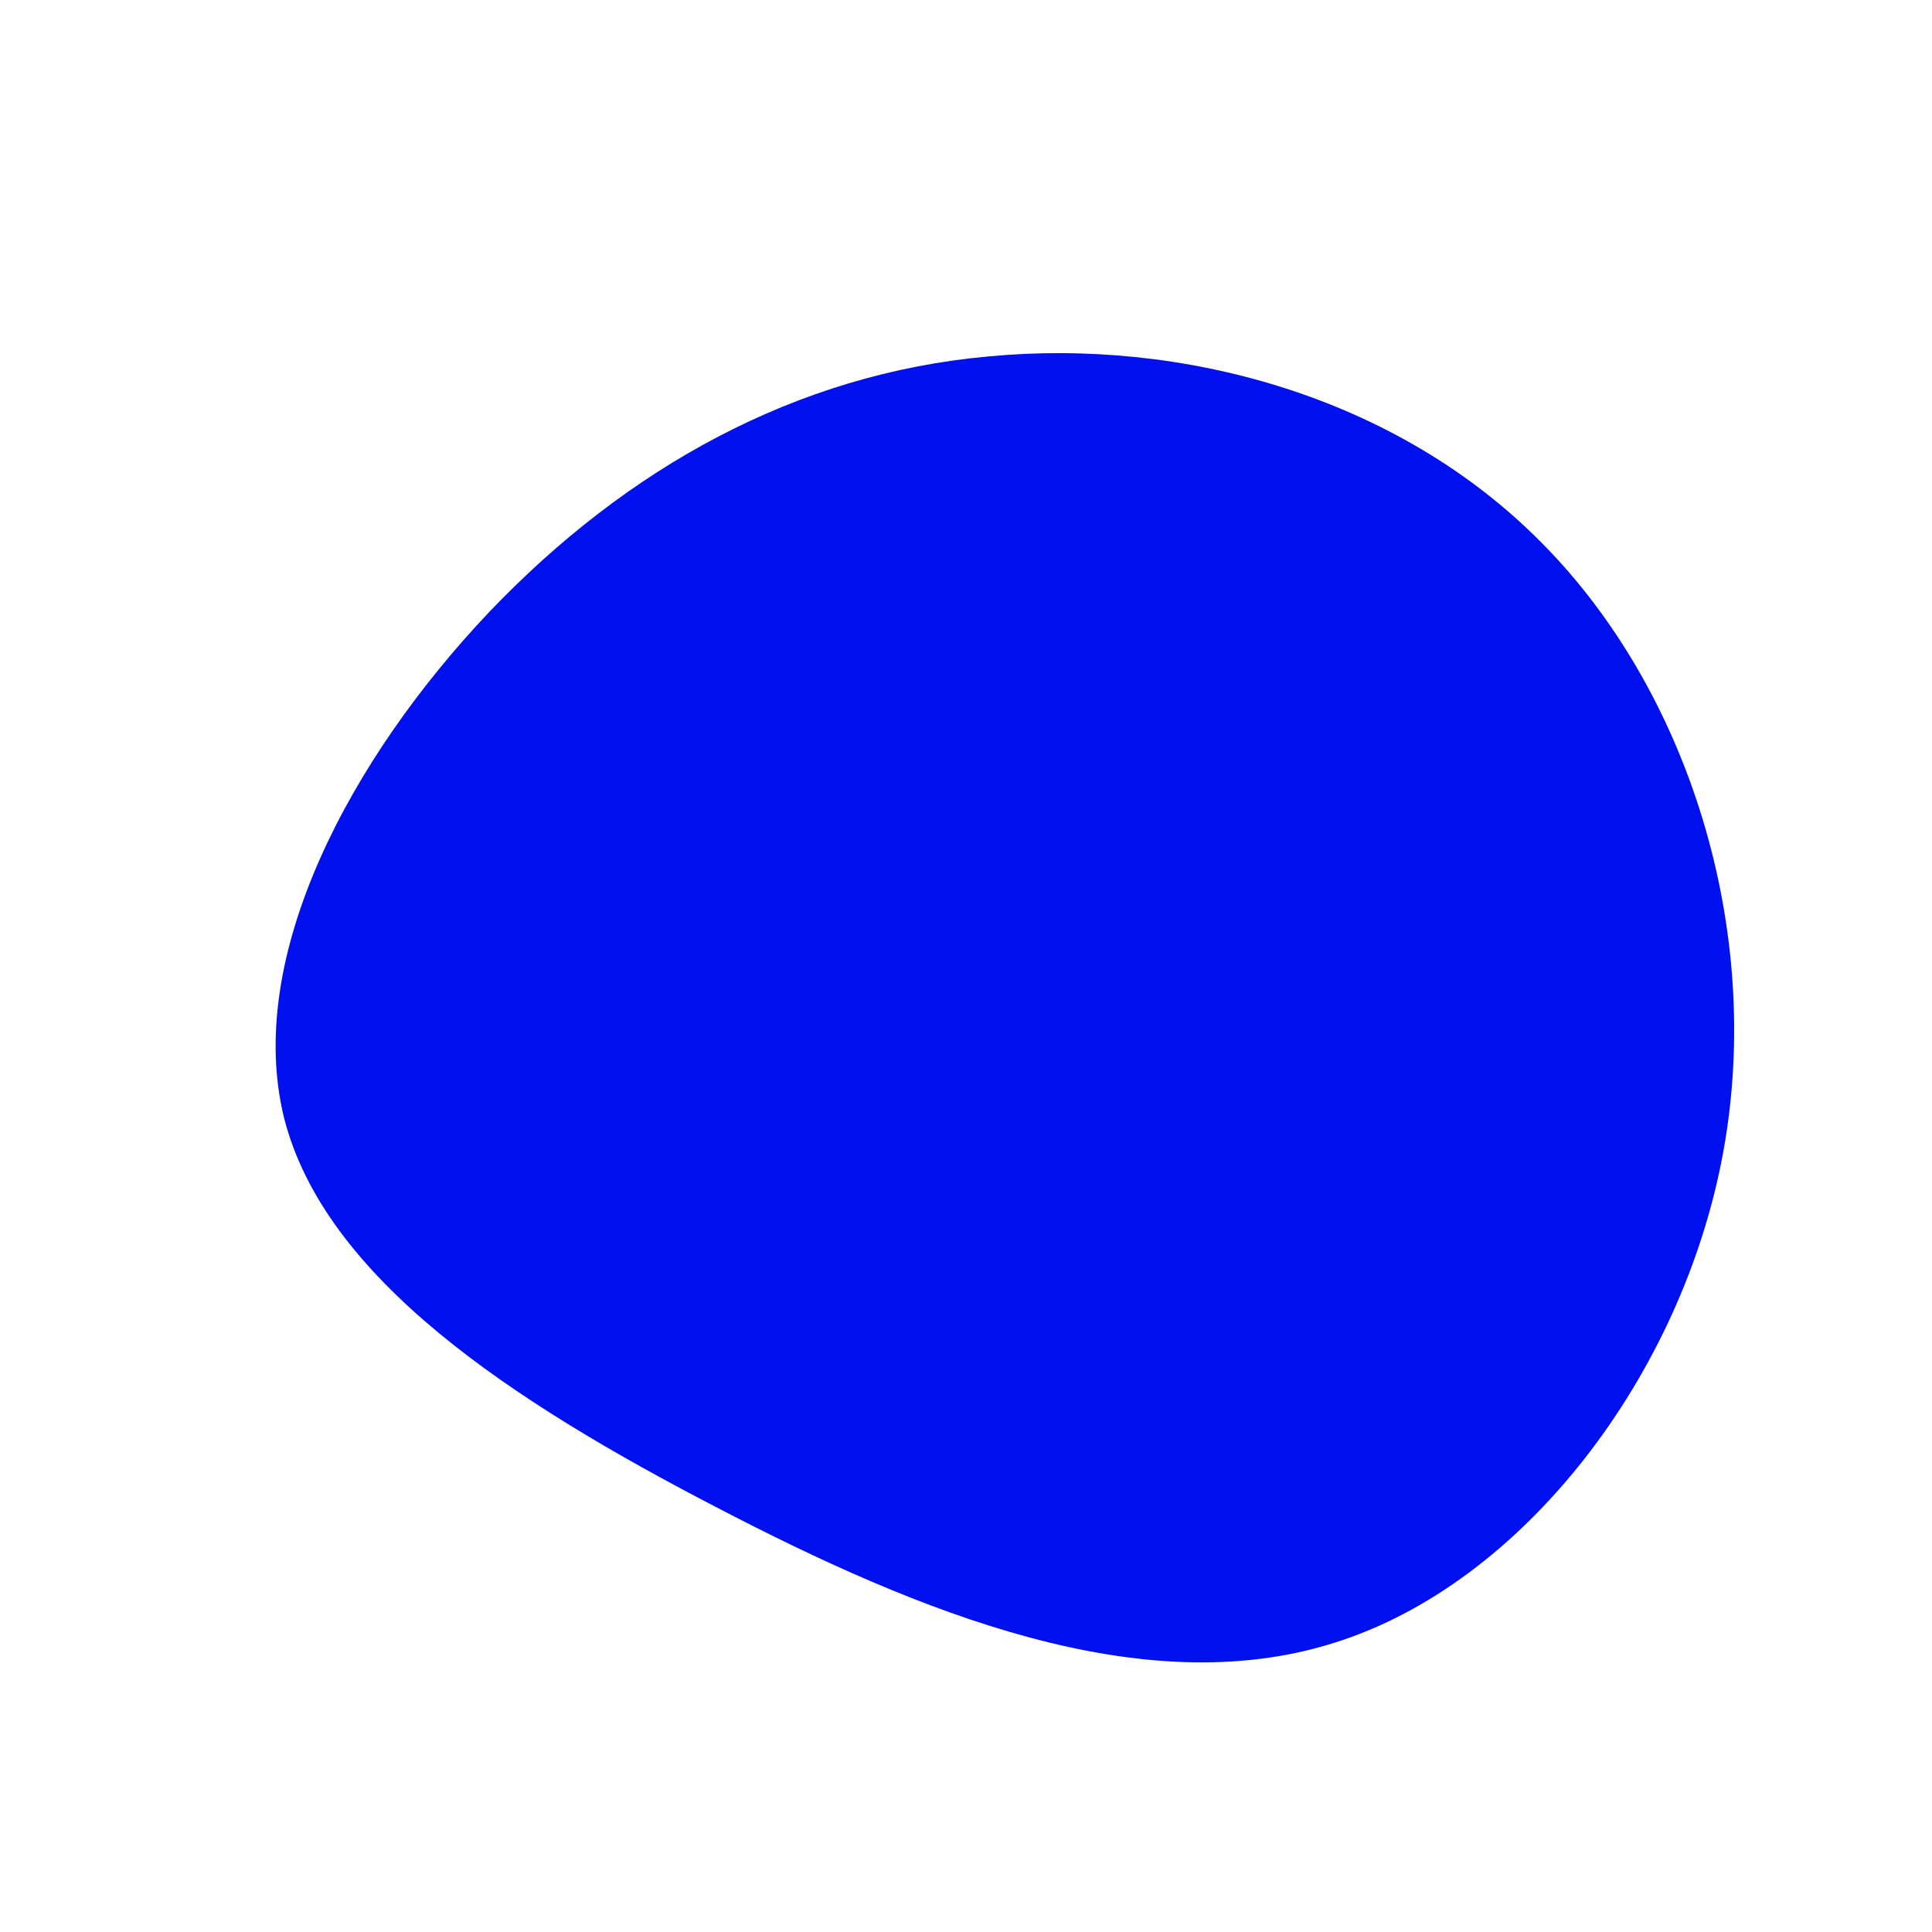
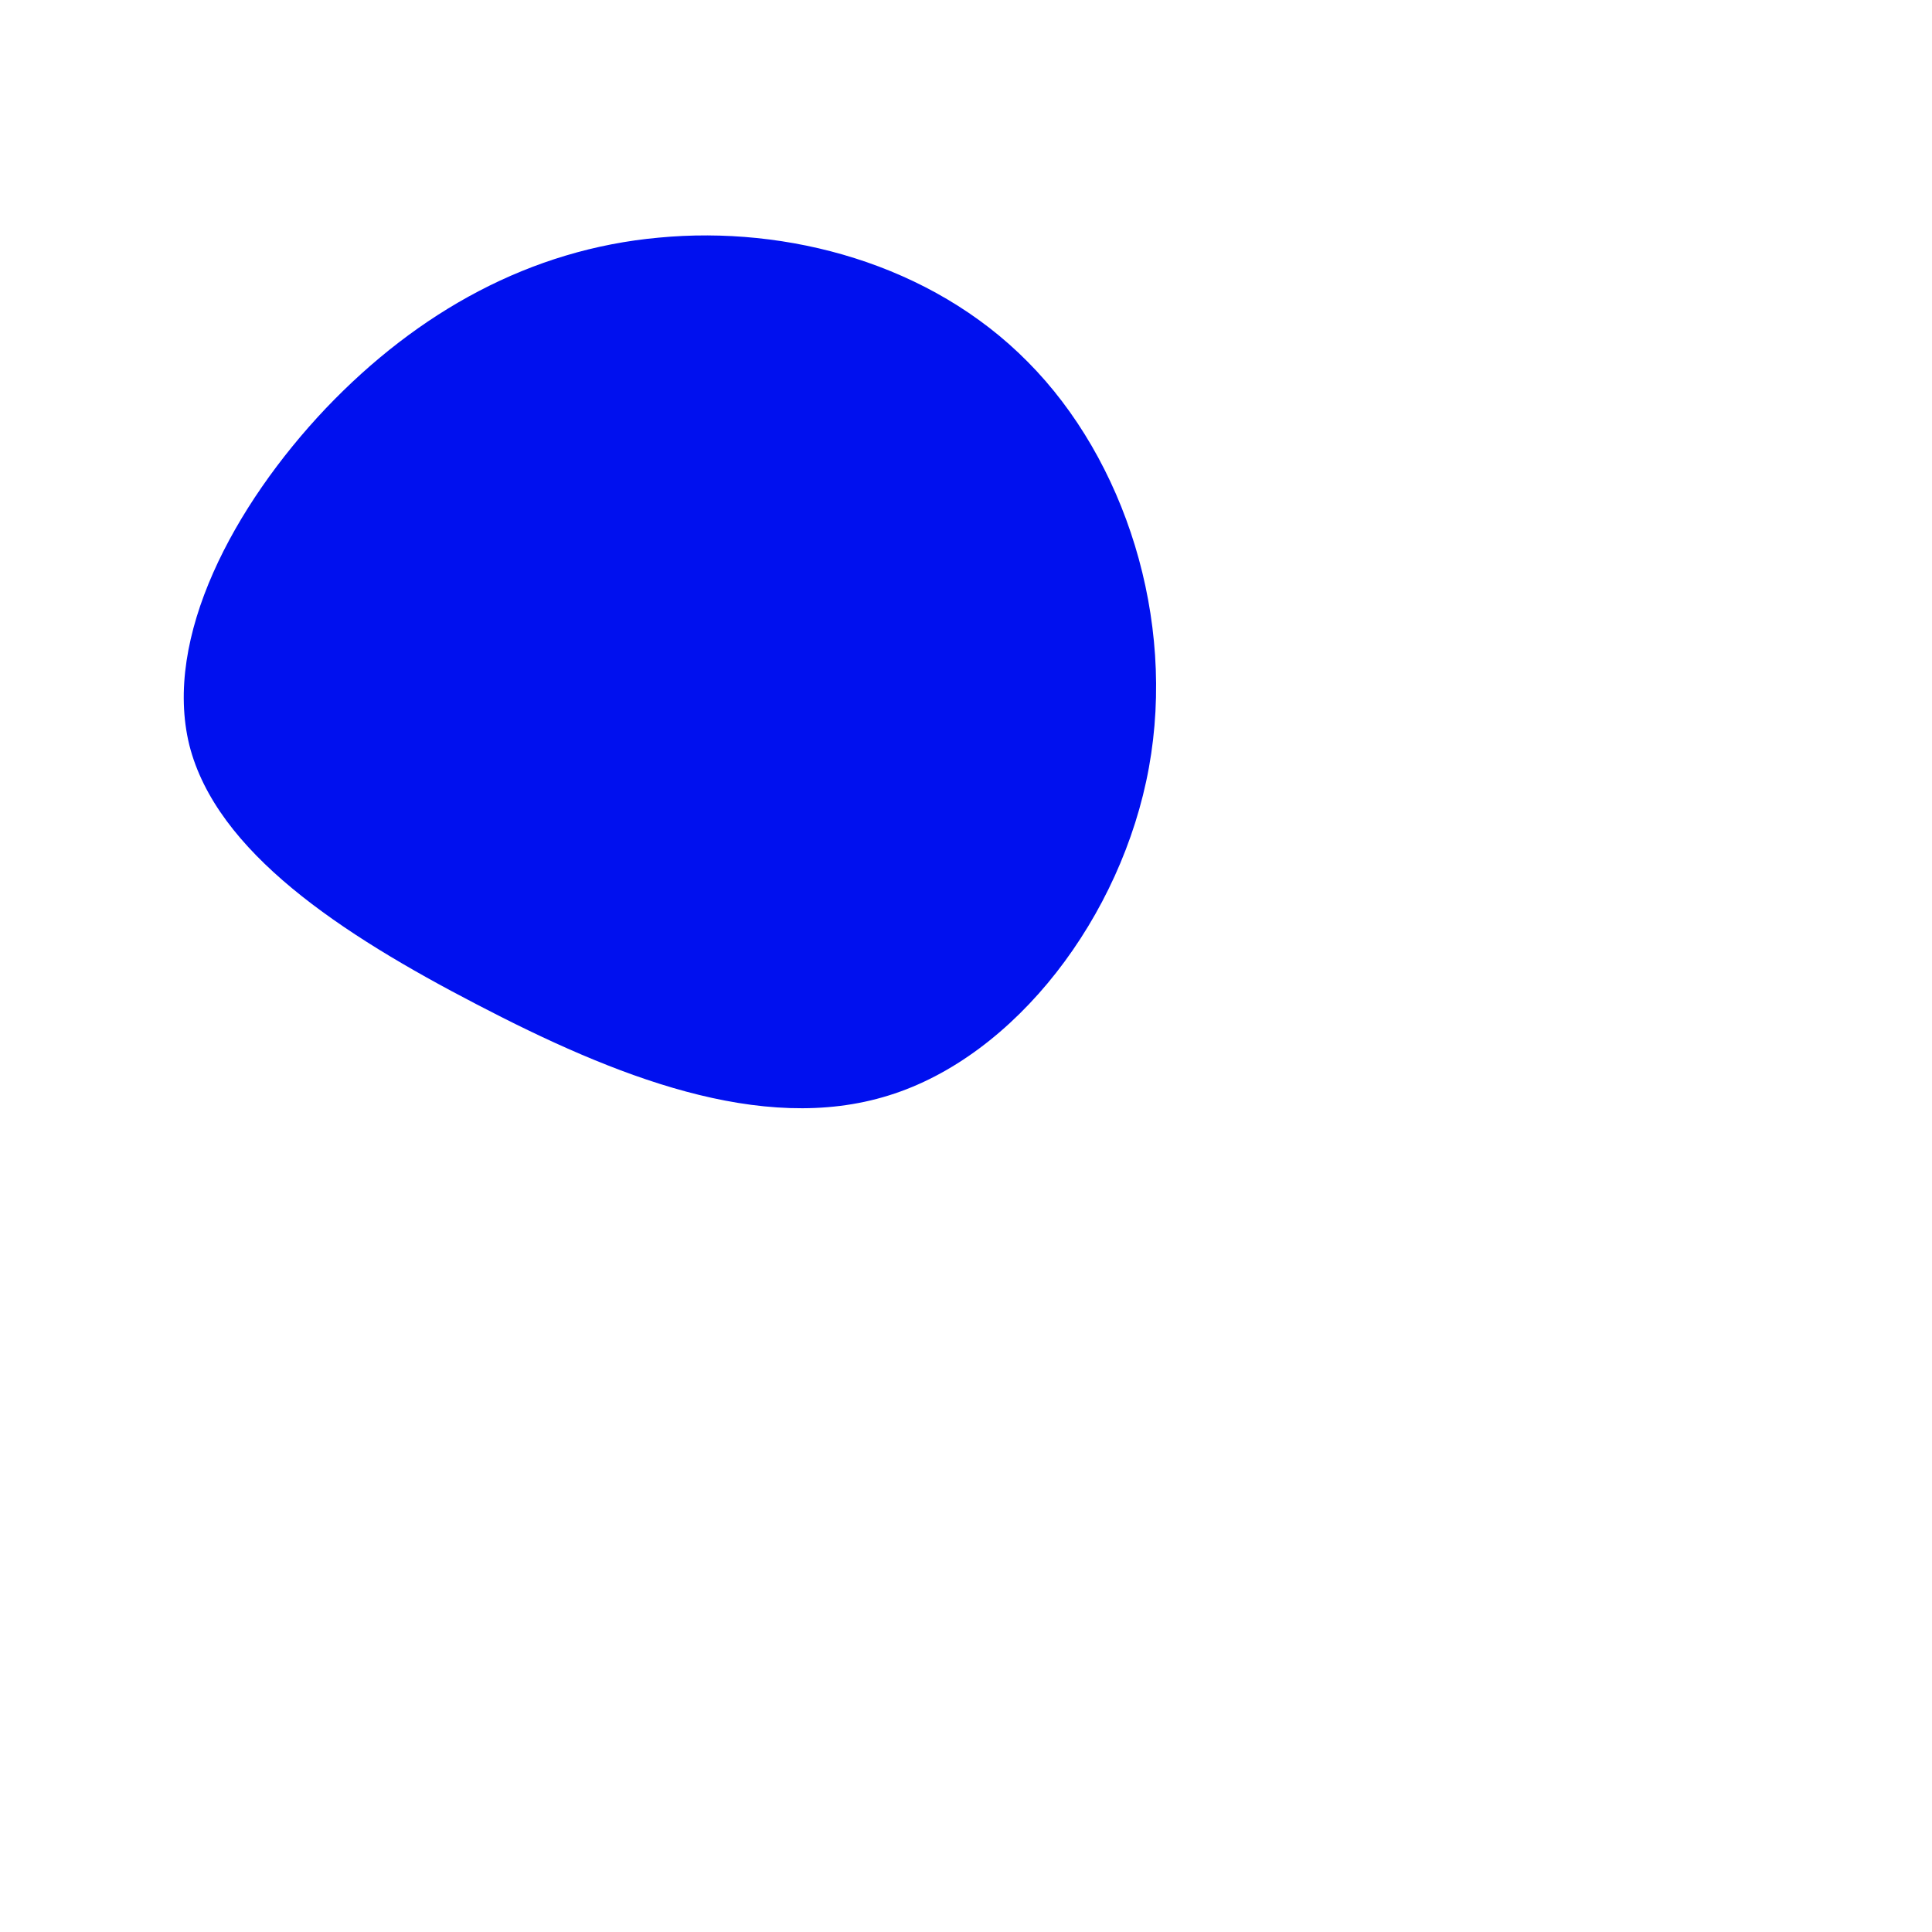
- <svg xmlns="http://www.w3.org/2000/svg" viewBox="0 0 200 200" height="150" width="150">
+ <svg xmlns="http://www.w3.org/2000/svg" viewBox="0 0 300 300" height="150" width="150">
  <path fill="#0010EF" d="M59.6,-43.8C74.7,-28.6,82.6,-3.9,78.4,19.2C74.2,42.3,57.7,64,38,70.1C18.2,76.3,-4.8,67,-25.9,56C-47.1,45,-66.4,32.3,-70.6,15.7C-74.7,-1,-63.7,-21.5,-49.4,-36.6C-35.1,-51.6,-17.6,-61.3,2.3,-63.1C22.2,-65,44.5,-59.1,59.6,-43.8Z" transform="translate(100 100)" />
</svg>
